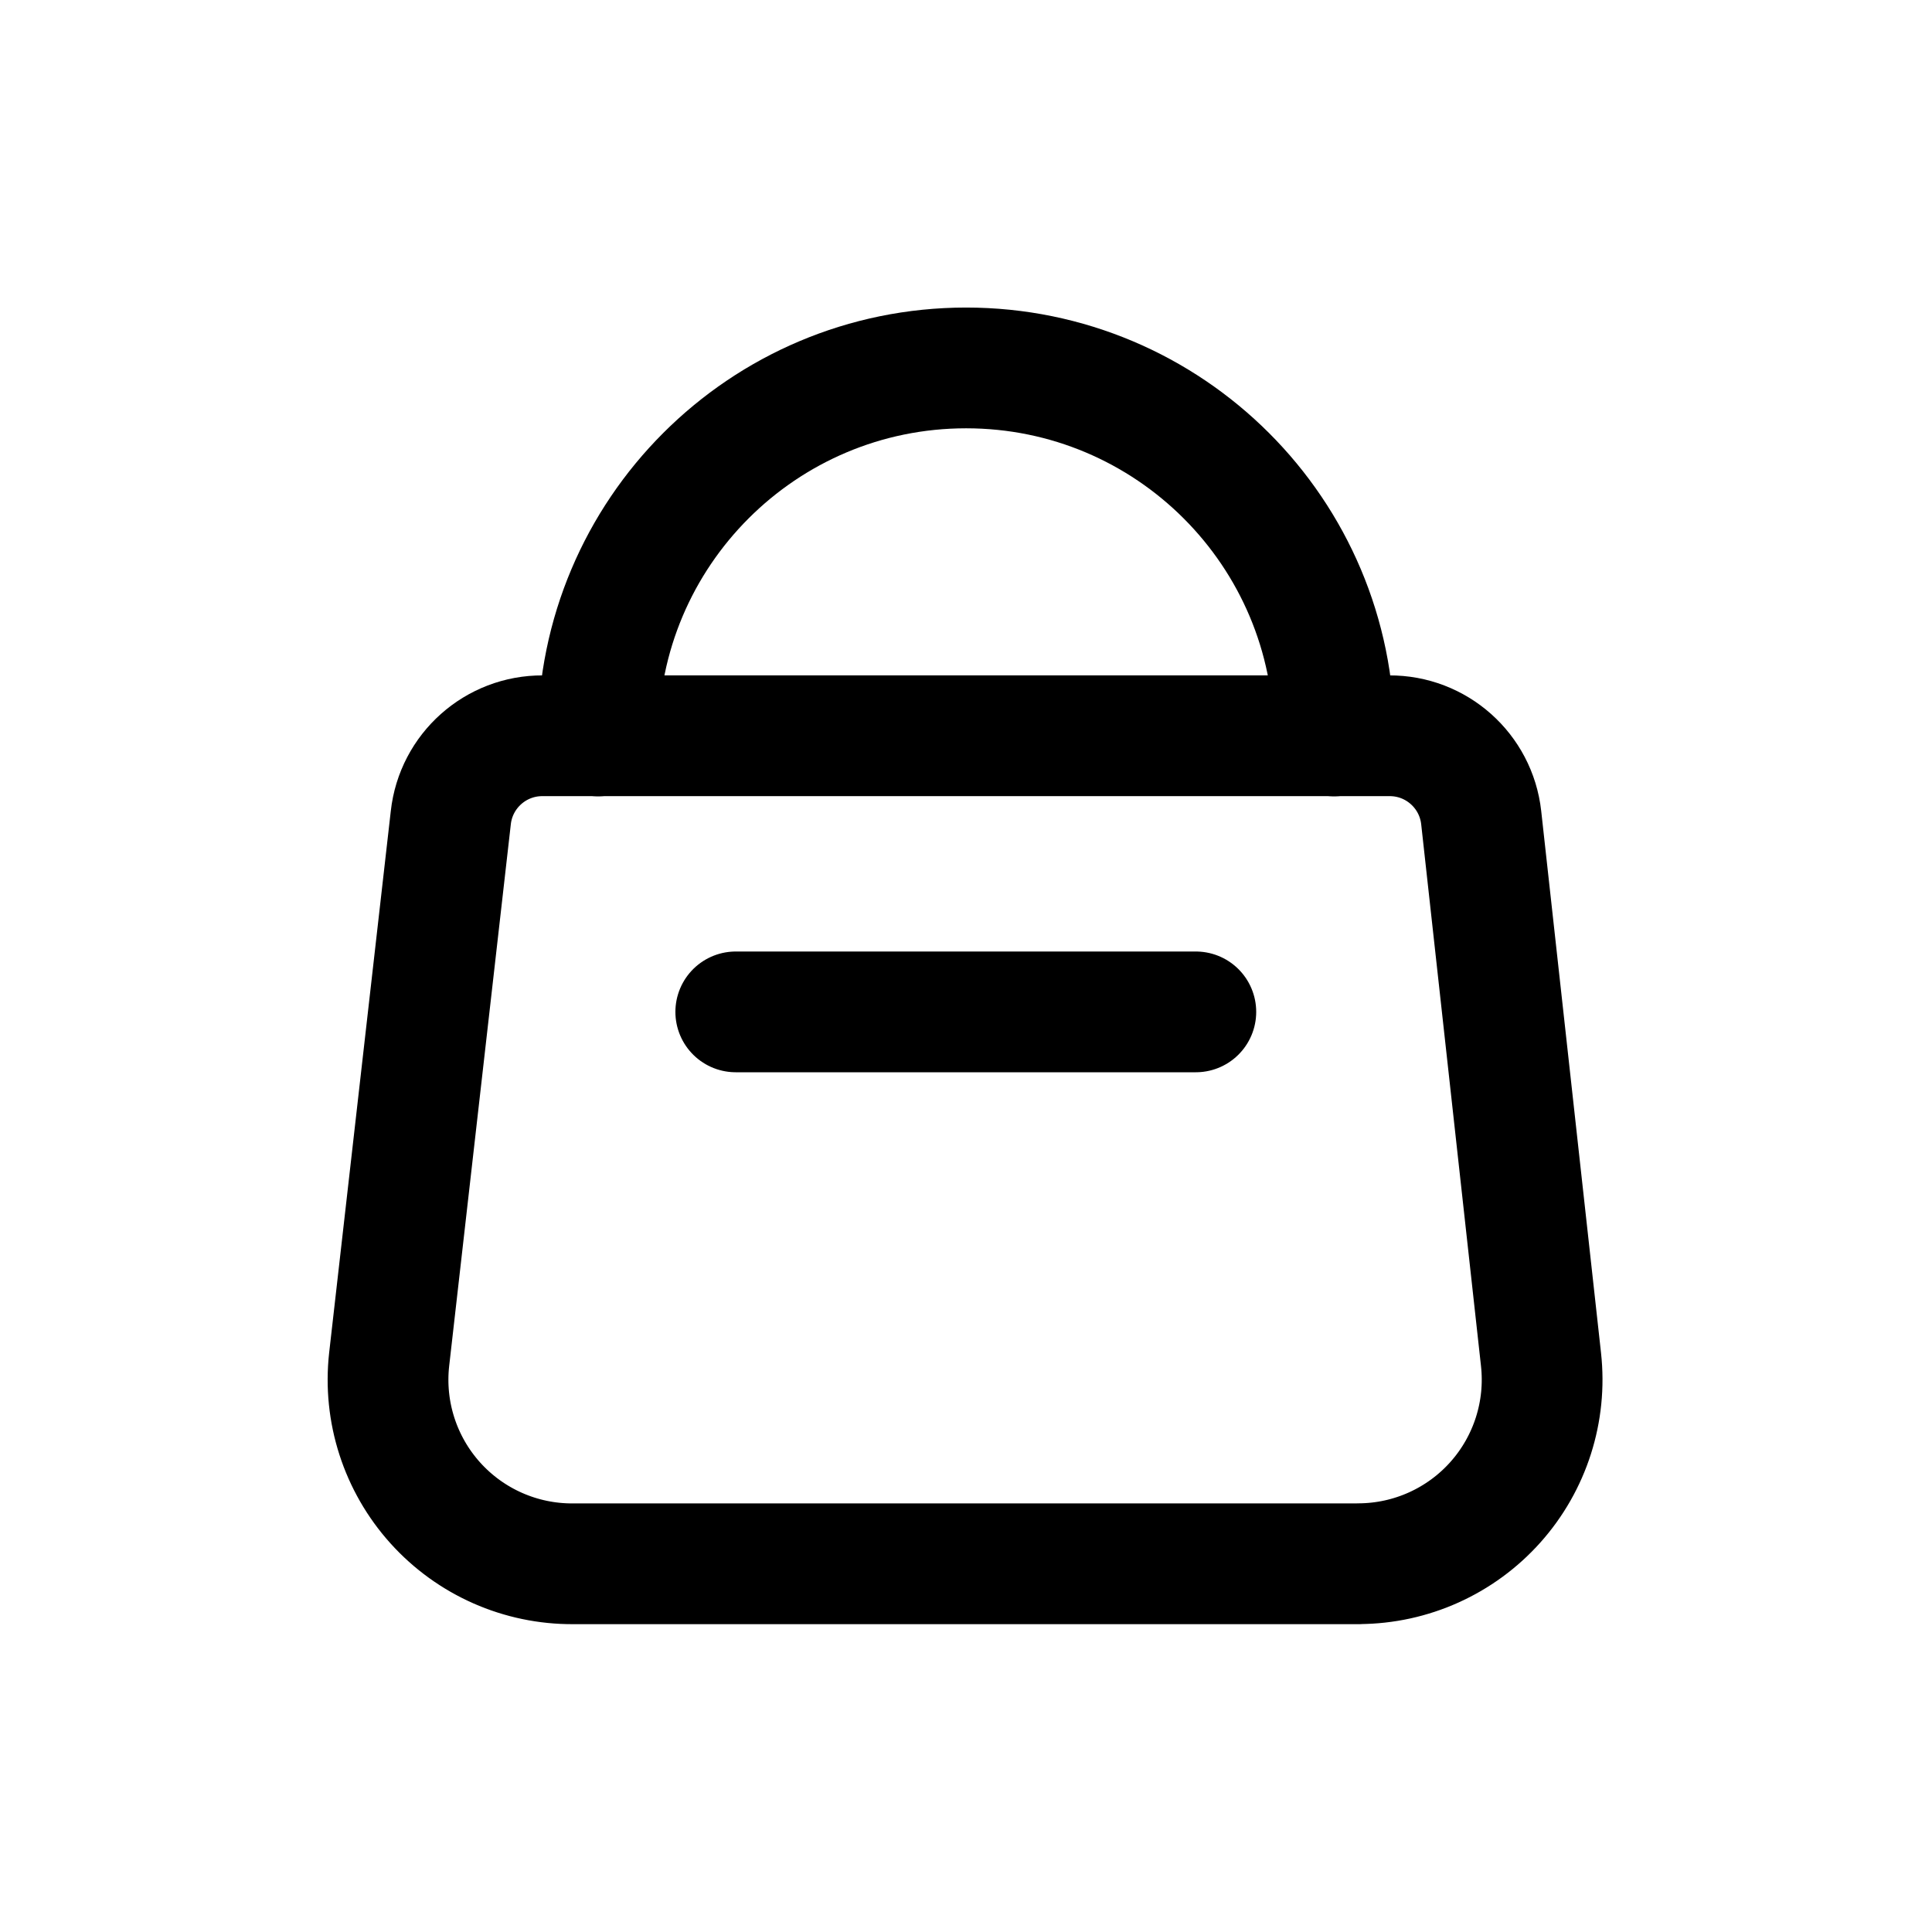
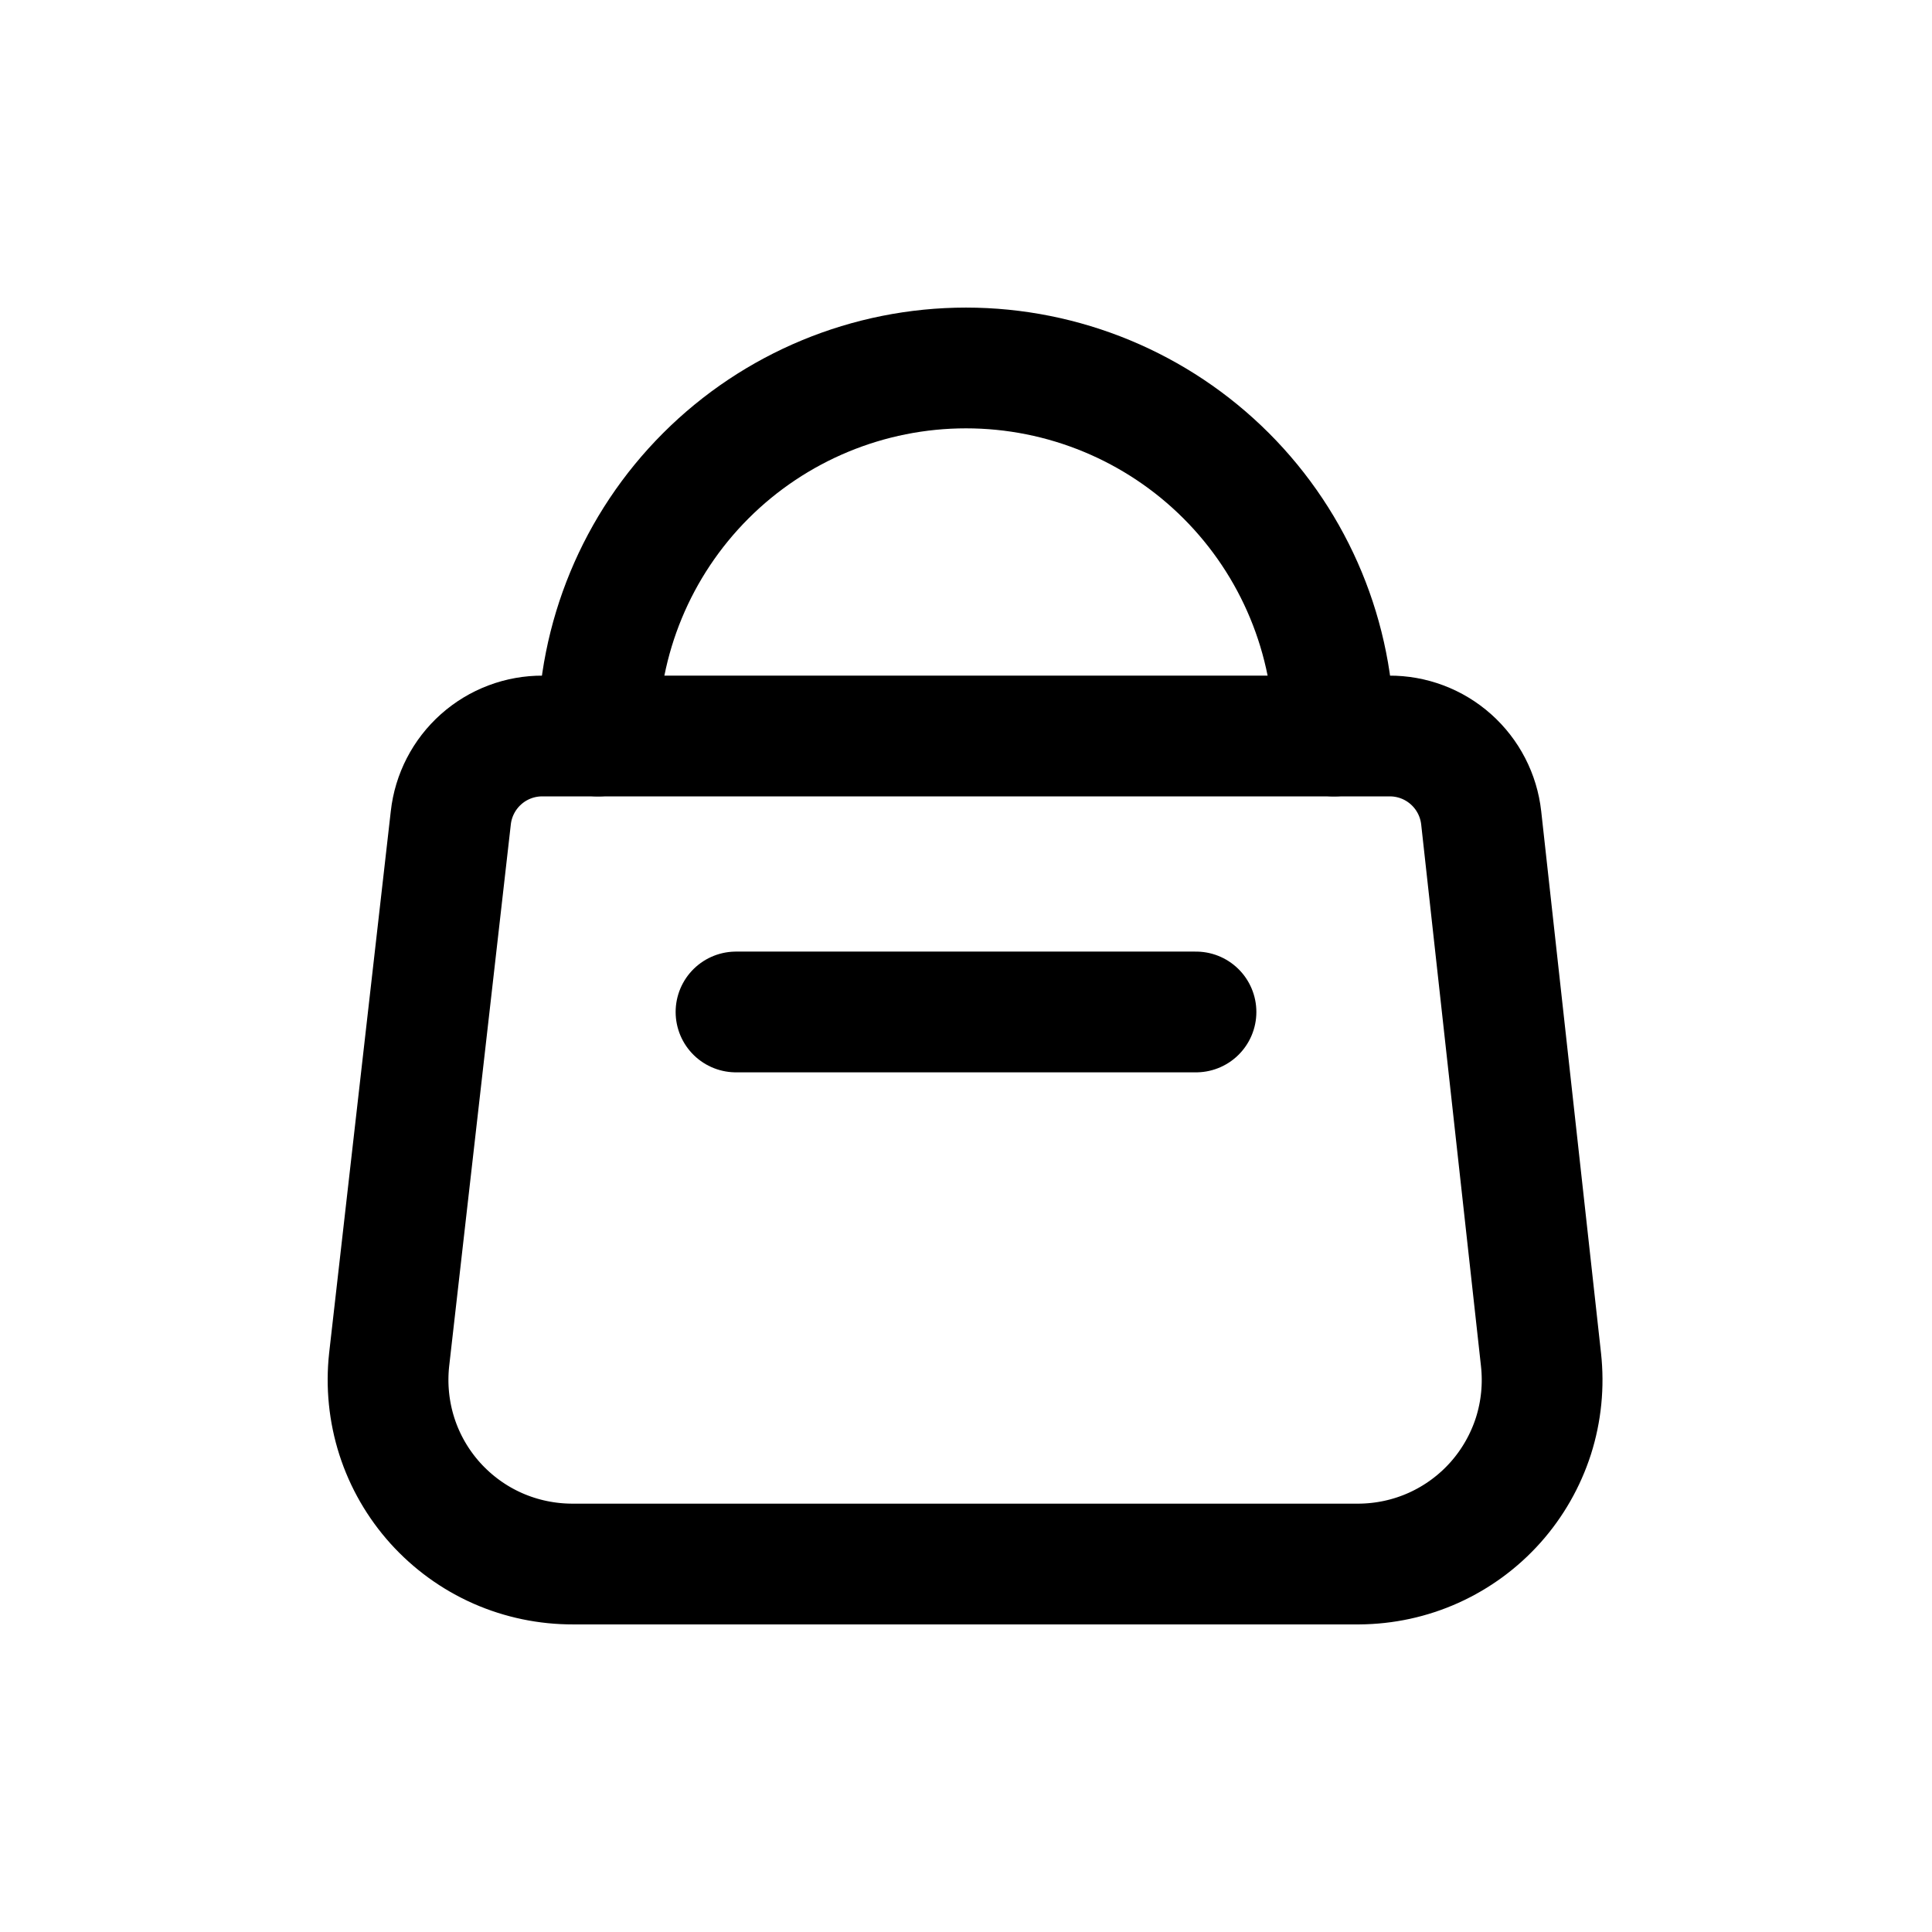
<svg xmlns="http://www.w3.org/2000/svg" width="24" height="24" viewBox="0 0 24 24" fill="none">
-   <path d="M16.88 19.426H7.12a2.286 2.286 0 0 1-2.286-2.537l.766-6.731A1.143 1.143 0 0 1 6.743 9.14h10.514a1.143 1.143 0 0 1 1.143 1.017l.743 6.731a2.286 2.286 0 0 1-2.263 2.537Z" stroke="currentColor" stroke-width="1.5" stroke-linecap="round" stroke-linejoin="round" />
-   <path d="M7.43 9.142a4.571 4.571 0 1 1 9.143 0M9.14 12.57h5.715" stroke="currentColor" stroke-width="1.5" stroke-linecap="round" stroke-linejoin="round" />
+   <path d="M16.88 19.429H7.12C6.797 19.43 6.478 19.364 6.183 19.234C5.888 19.104 5.624 18.912 5.408 18.673C5.192 18.433 5.029 18.151 4.93 17.843C4.832 17.537 4.799 17.212 4.834 16.891L5.6 10.16C5.631 9.879 5.765 9.62 5.976 9.432C6.187 9.244 6.46 9.141 6.743 9.143H17.257C17.54 9.141 17.813 9.244 18.024 9.432C18.235 9.62 18.369 9.879 18.4 10.16L19.143 16.891C19.178 17.21 19.146 17.533 19.049 17.838C18.951 18.143 18.79 18.425 18.577 18.664C18.363 18.904 18.102 19.095 17.81 19.227C17.517 19.359 17.201 19.427 16.88 19.429Z" stroke="currentColor" stroke-width="1.5" stroke-linecap="round" stroke-linejoin="round" />
+   <path d="M7.429 9.143C7.429 7.93 7.91 6.768 8.768 5.91C9.625 5.053 10.788 4.571 12 4.571C13.212 4.571 14.375 5.053 15.232 5.91C16.09 6.768 16.571 7.93 16.571 9.143" stroke="currentColor" stroke-width="1.5" stroke-linecap="round" stroke-linejoin="round" />
+   <path d="M9.143 12.571H14.857" stroke="currentColor" stroke-width="1.5" stroke-linecap="round" stroke-linejoin="round" />
</svg>
